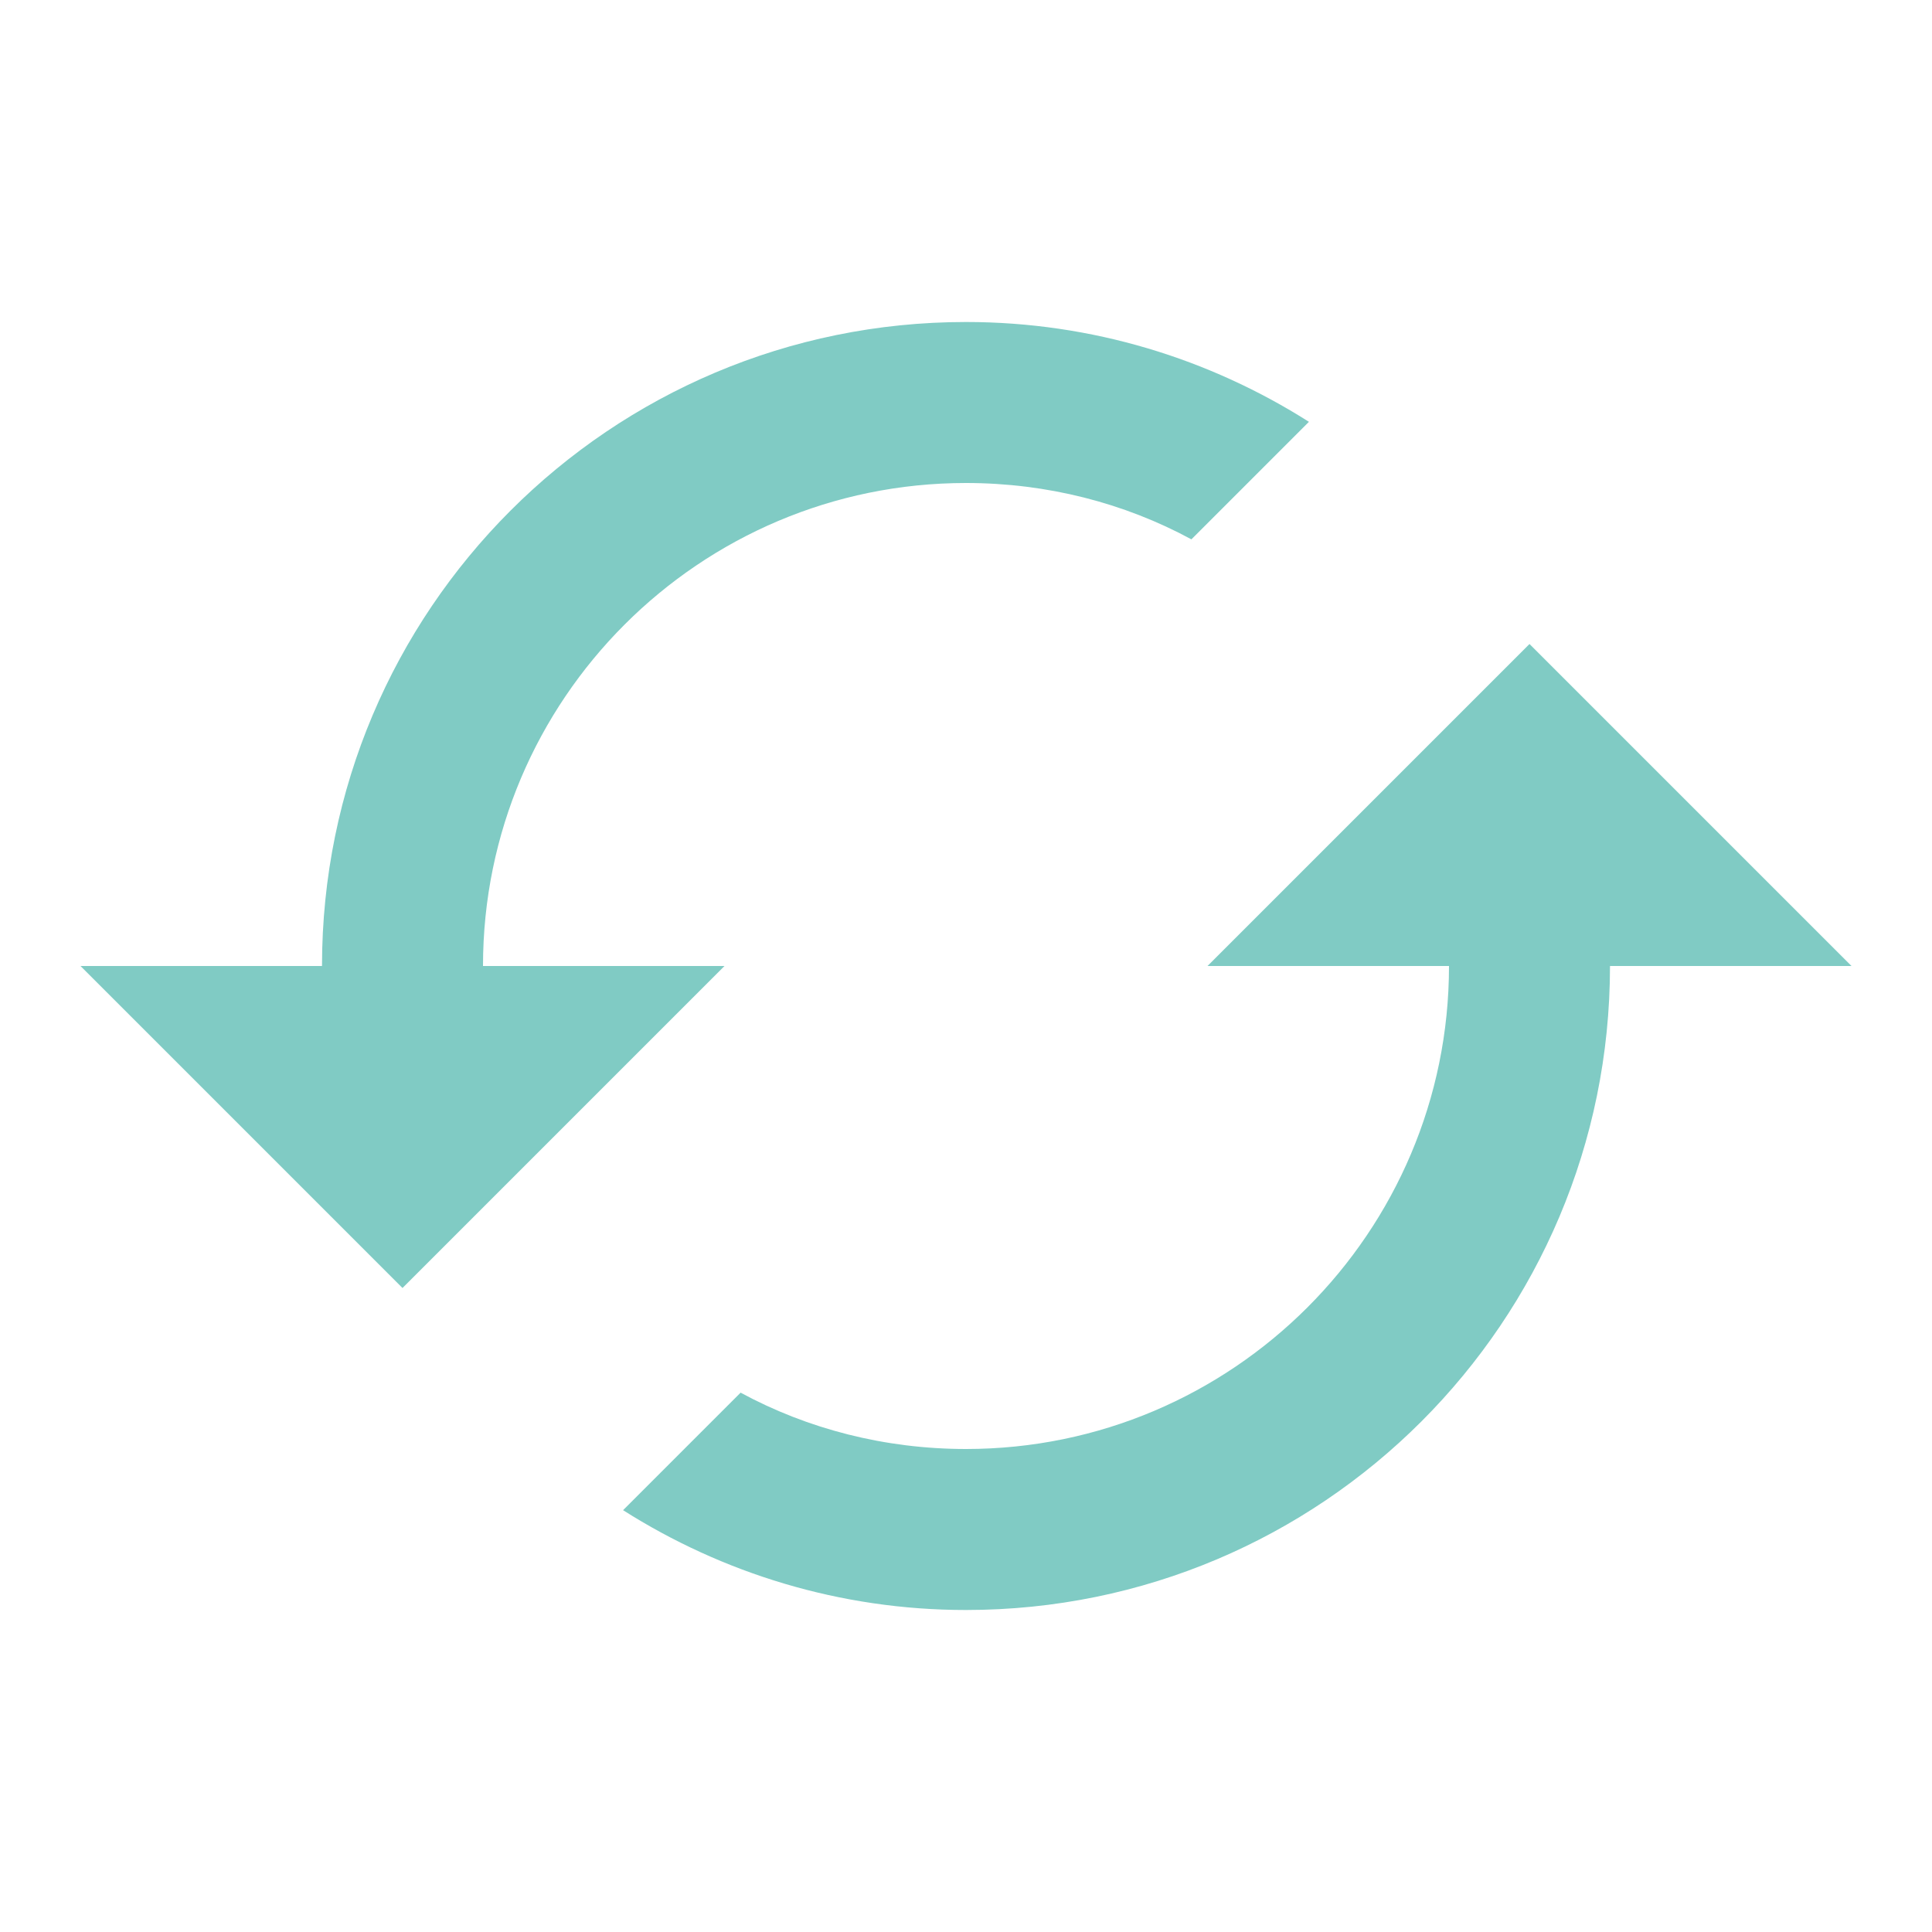
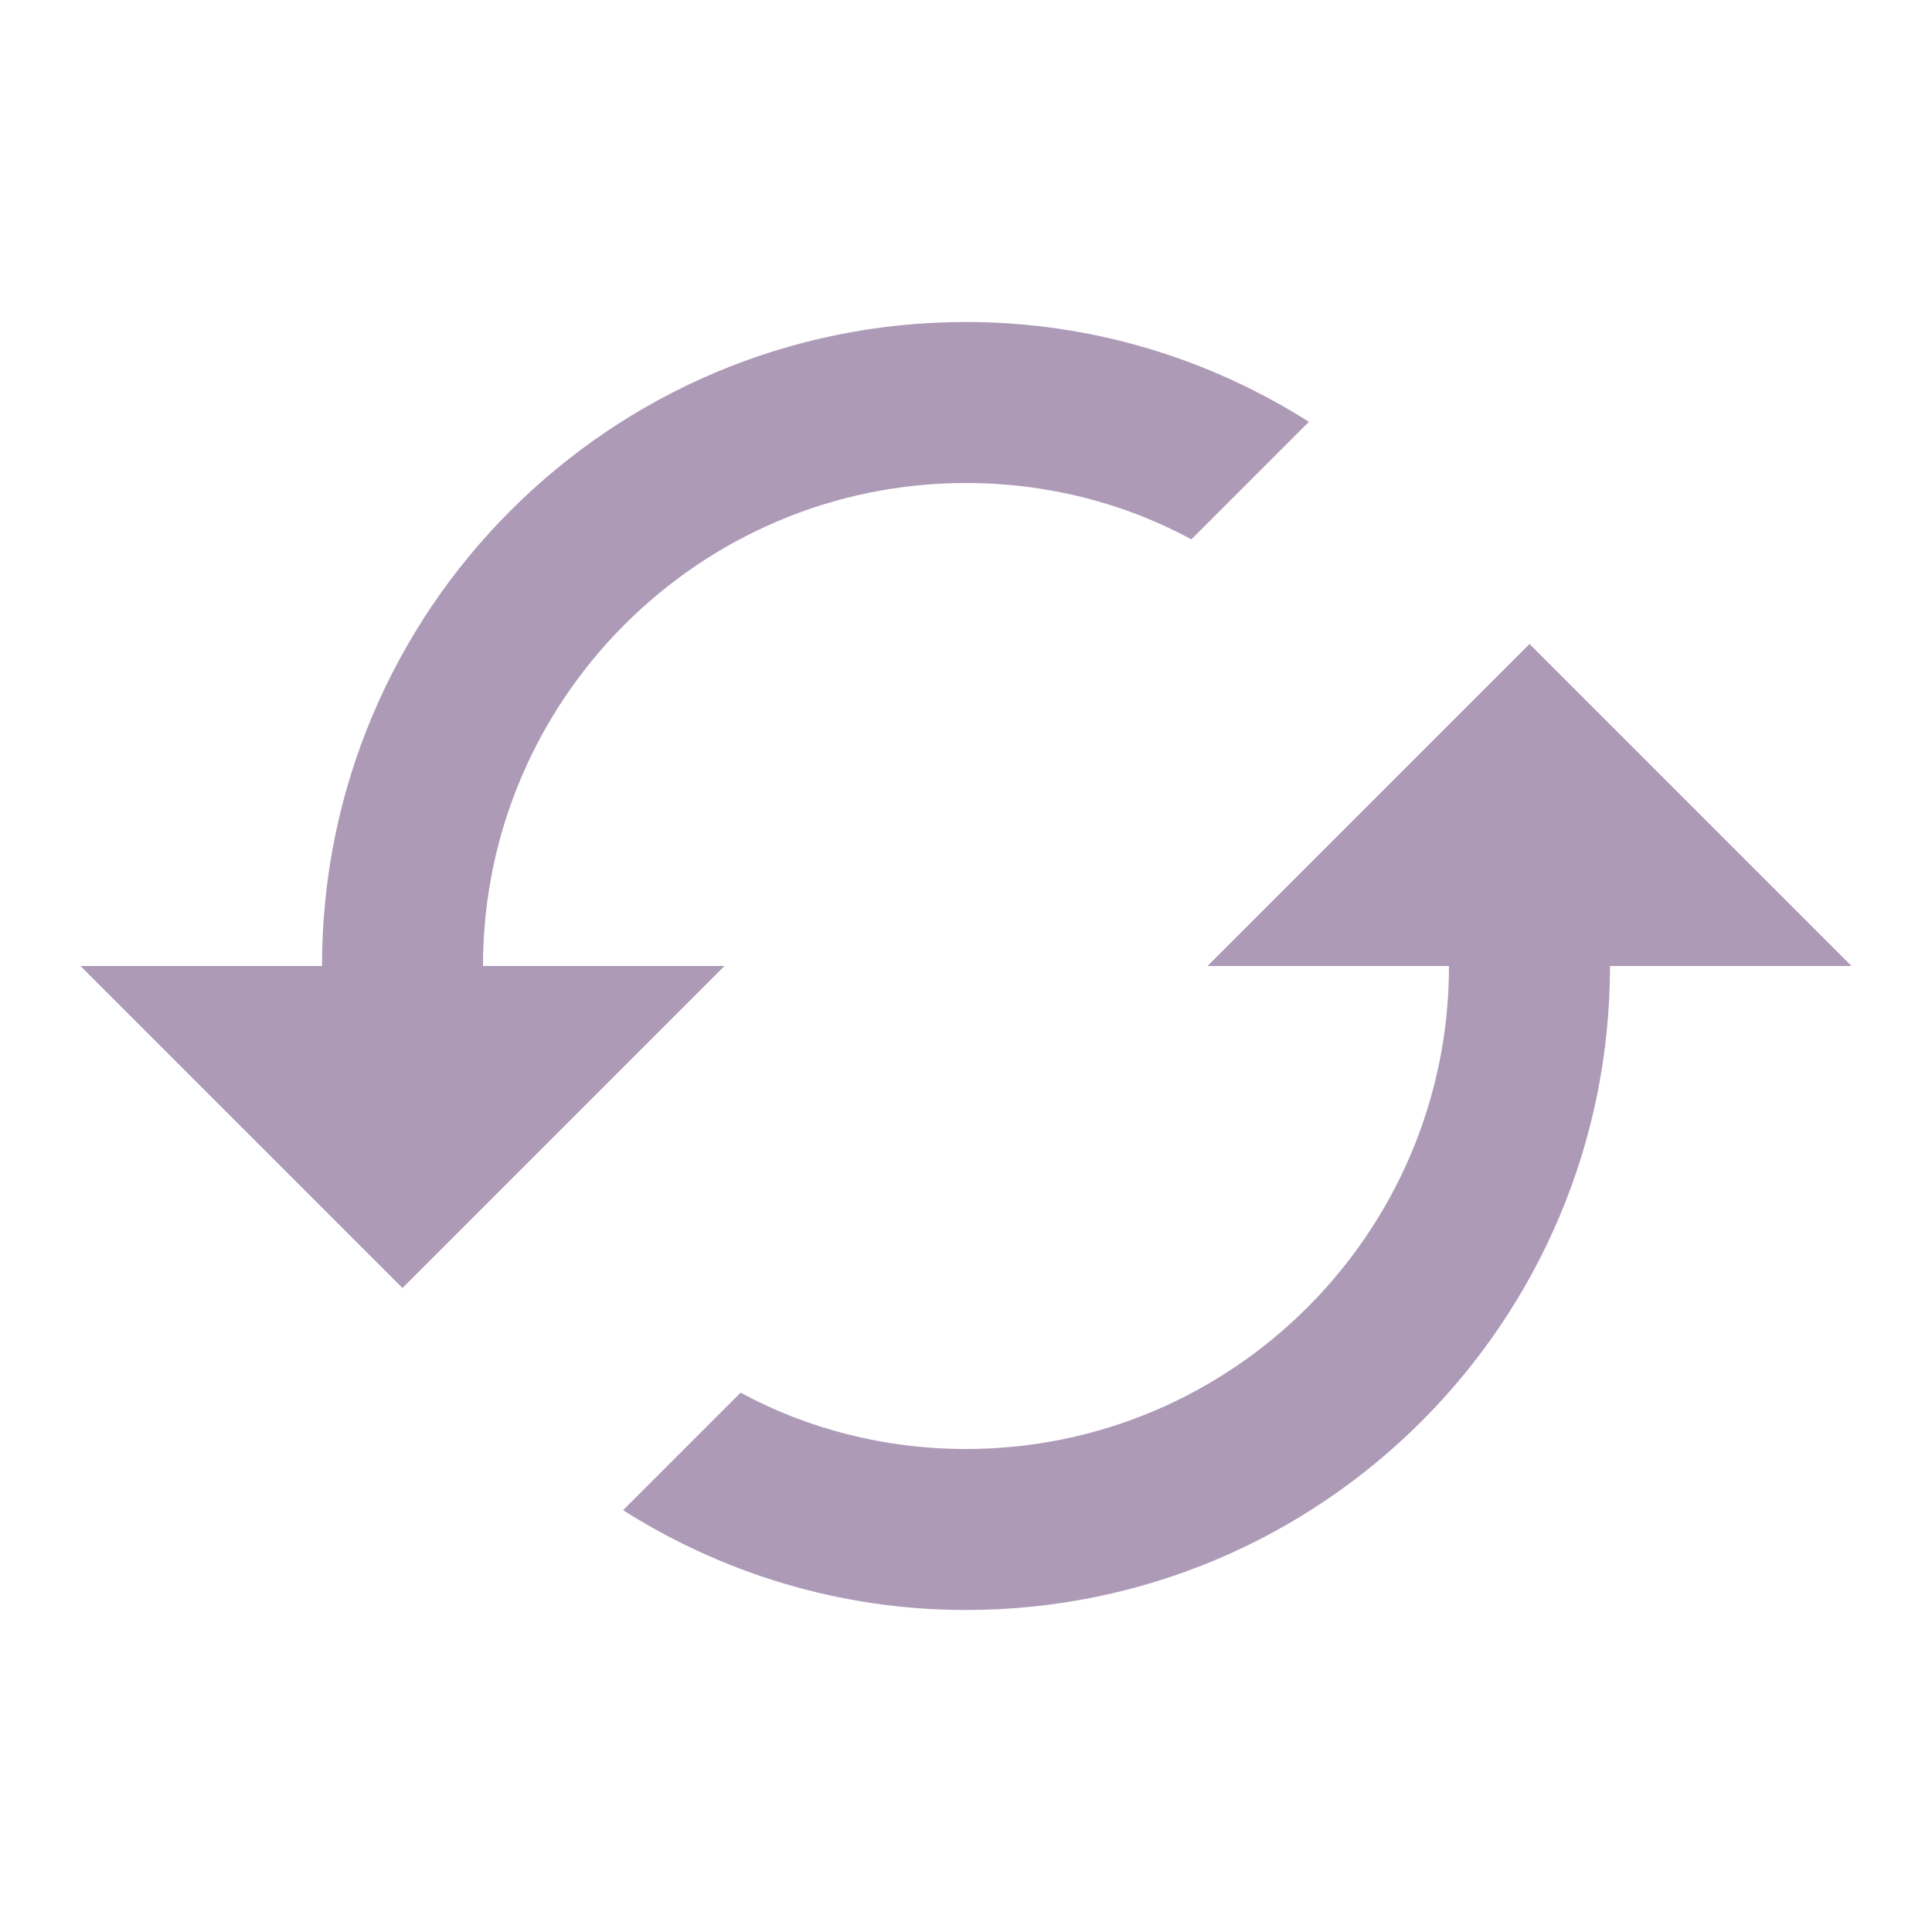
- <svg xmlns="http://www.w3.org/2000/svg" viewBox="0 0 24 24" fill="hsl(174, 42%, 65%)">
+ <svg xmlns="http://www.w3.org/2000/svg" viewBox="0 0 24 24" fill="hsl(279, 17%, 66%)">
  <path d="M19 8l-4 4h3c0 3.31-2.69 6-6 6-1.01 0-1.97-.25-2.8-.7l-1.46 1.46C8.97 19.54 10.43 20 12 20c4.42 0 8-3.58 8-8h3l-4-4zM6 12c0-3.31 2.69-6 6-6 1.01 0 1.97.25 2.8.7l1.46-1.46C15.03 4.46 13.57 4 12 4c-4.42 0-8 3.58-8 8H1l4 4 4-4H6z" />
</svg>
